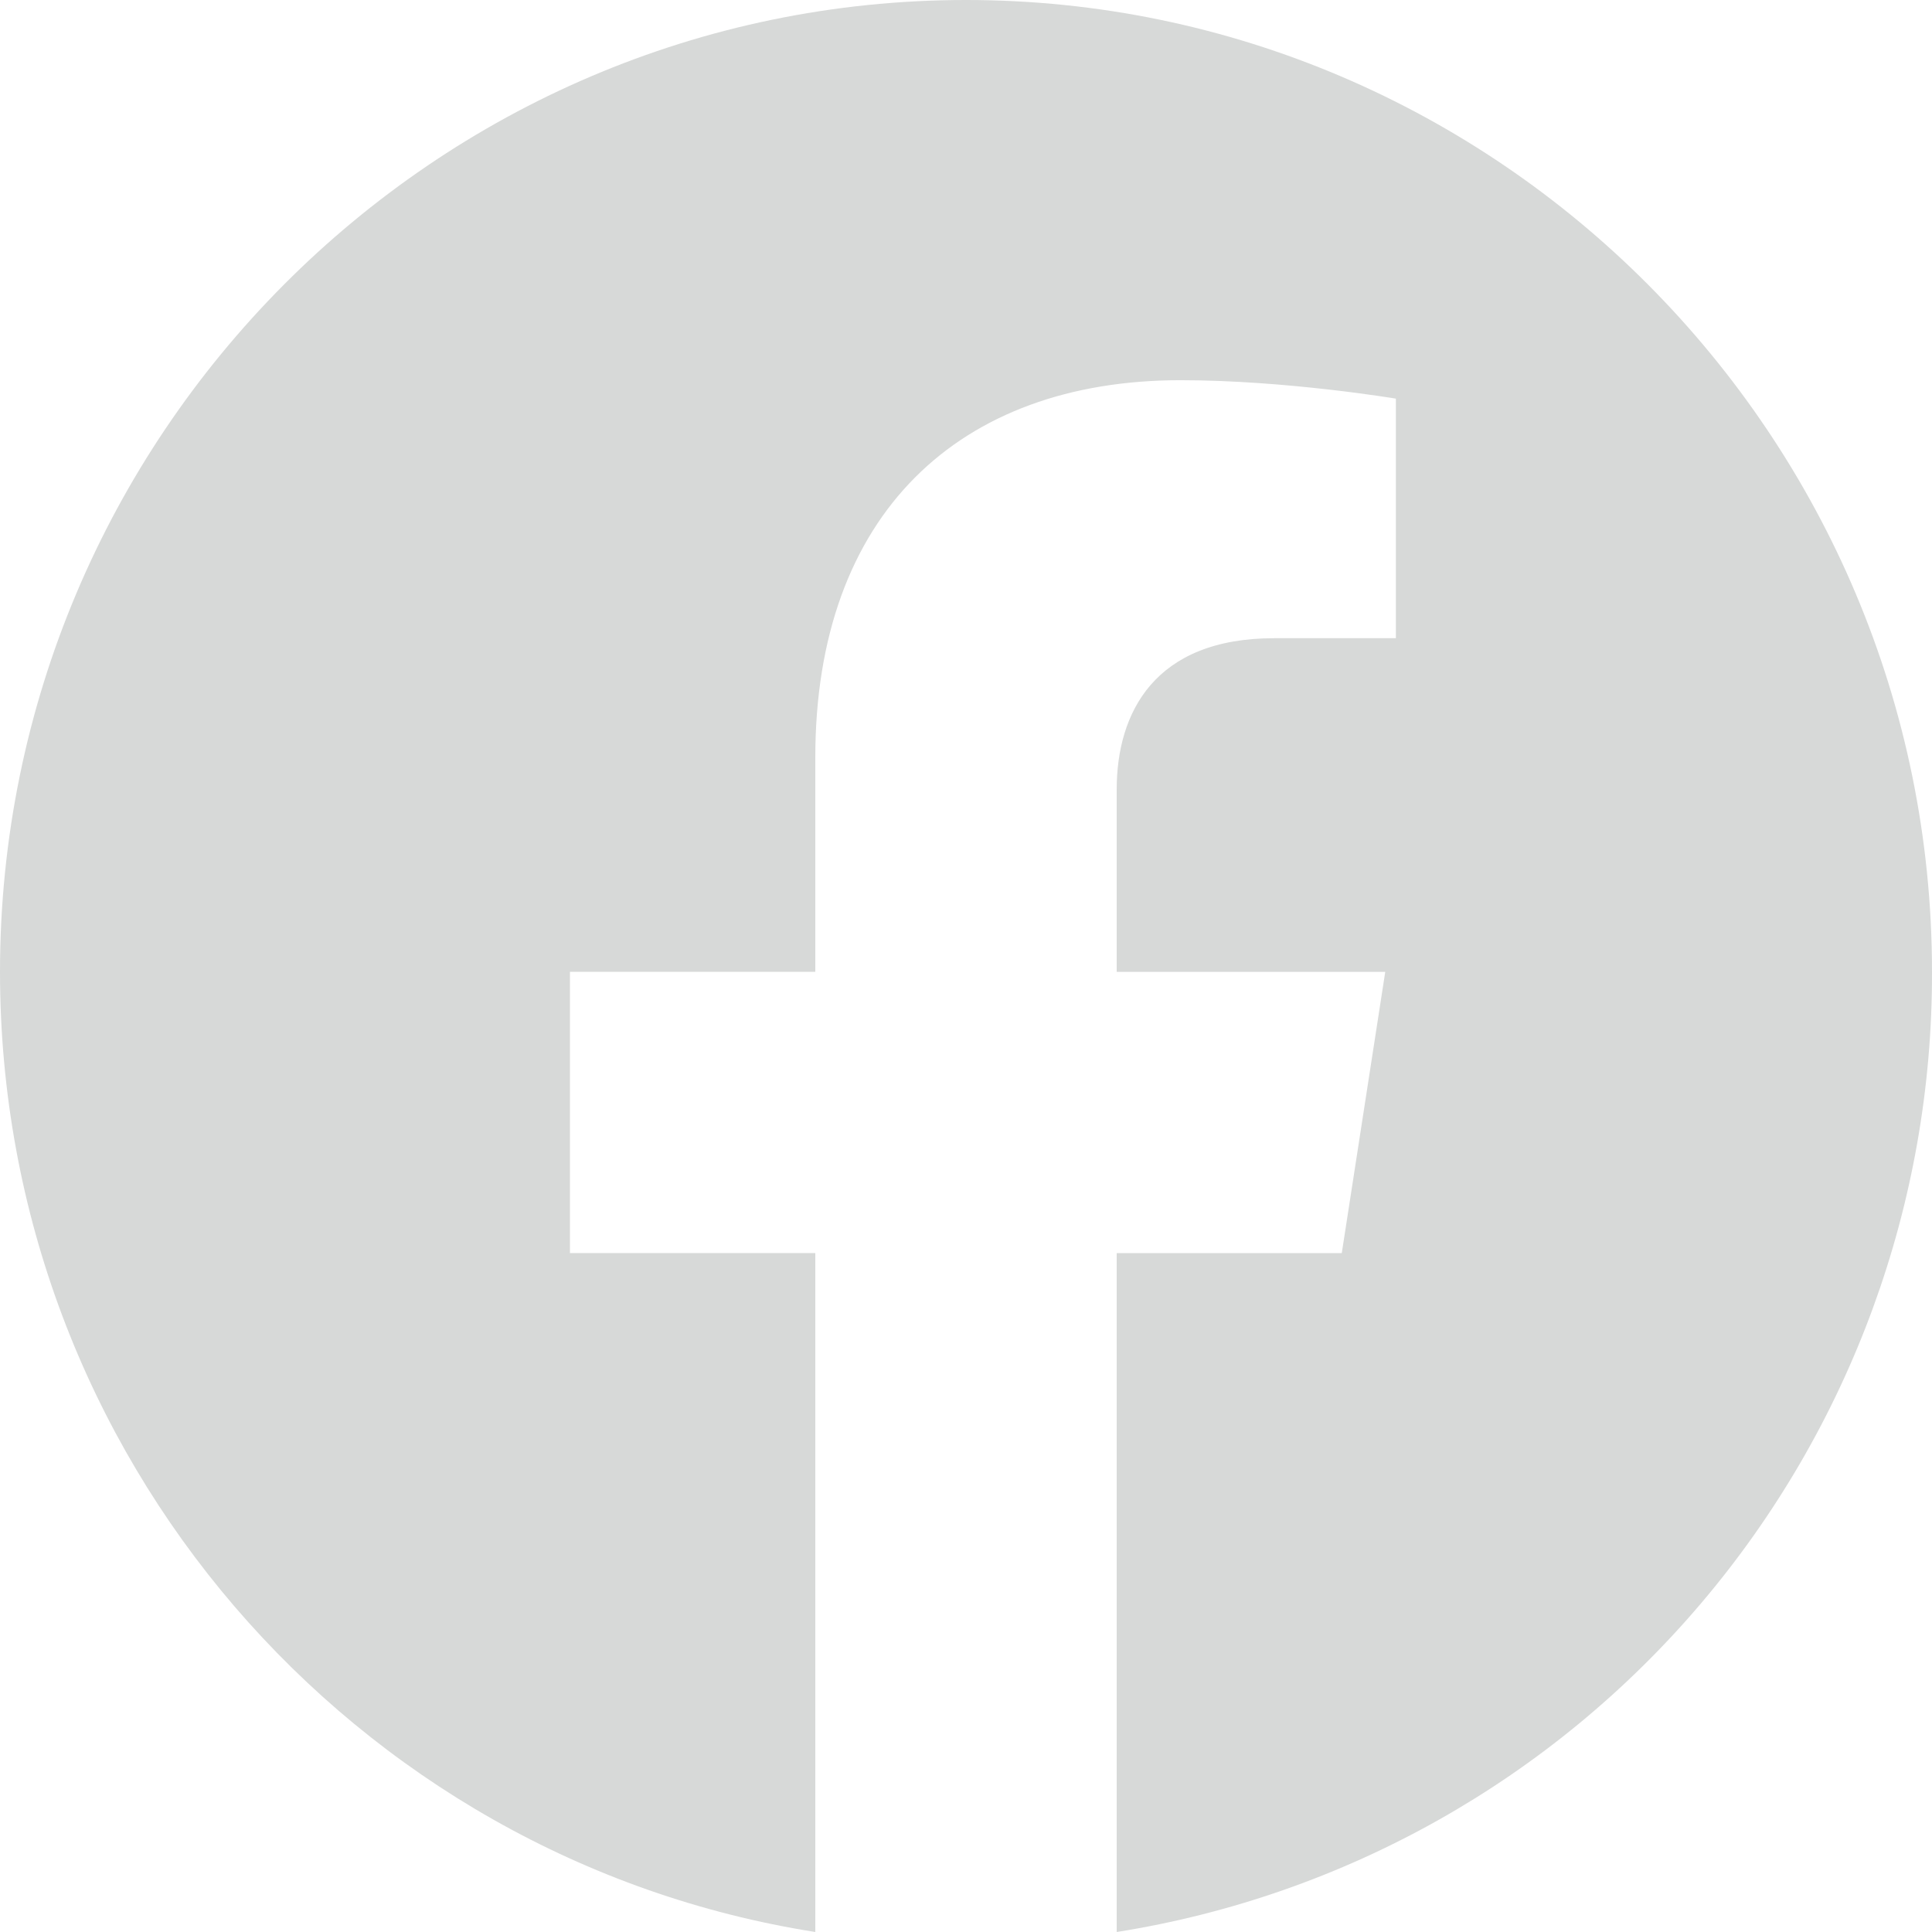
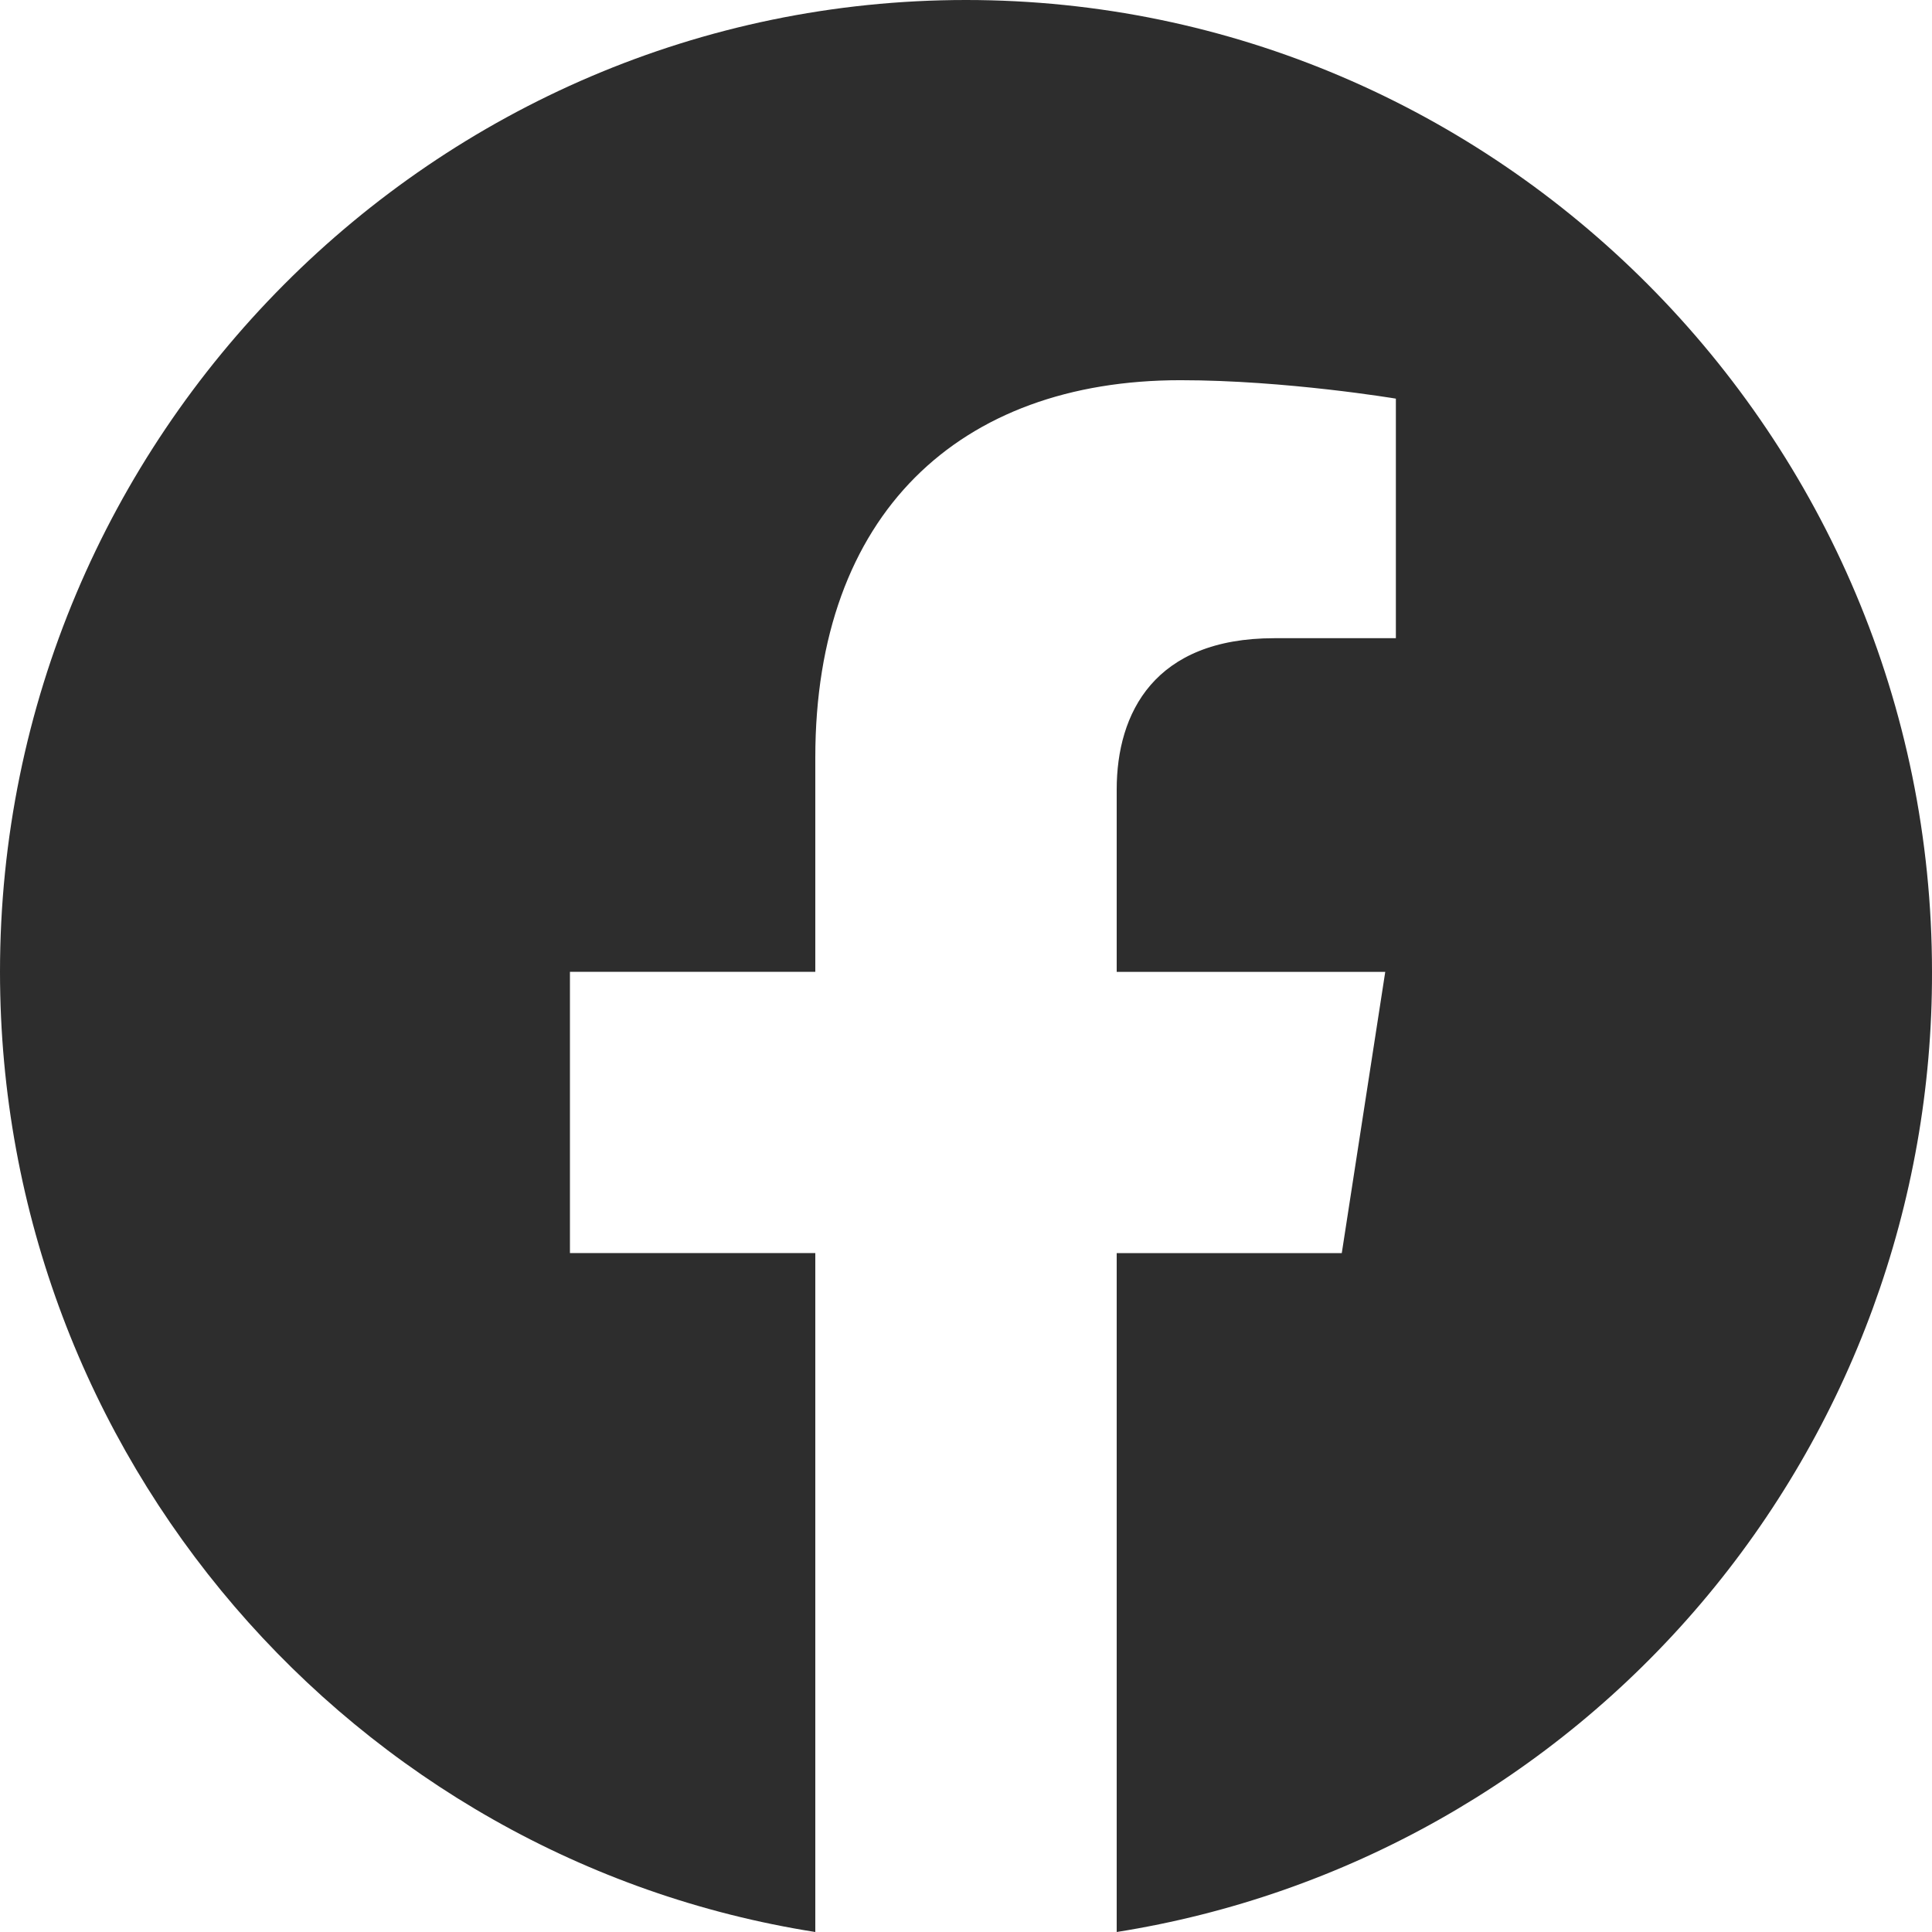
<svg xmlns="http://www.w3.org/2000/svg" fill="#000000" width="800px" height="800px" viewBox="0 0 24 24" version="1.1" id="svg4">
  <defs id="defs8" />
-   <path d="M 12,0 C 5.4,0 0,5.41 0,12.072 0,18.096 4.392,23.096 10.128,24 V 15.566 H 7.08 v -3.494 h 3.048 V 9.41 c 0,-3.024 1.788,-4.687 4.536,-4.687 1.308,0 2.676,0.229 2.676,0.229 V 7.928 H 15.828 c -1.488,0 -1.956,0.928 -1.956,1.88 v 2.265 h 3.336 l -0.54,3.494 H 13.872 V 24 c 2.828,-0.448 5.403,-1.897 7.26,-4.084 1.857,-2.187 2.875,-4.969 2.868,-7.843 C 24,5.41 18.6,0 12,0 Z" id="path2" style="stroke-width:1.202;fill:#d7d9d8;fill-opacity:1" />
+   <path d="M 12,0 C 5.4,0 0,5.41 0,12.072 0,18.096 4.392,23.096 10.128,24 V 15.566 H 7.08 v -3.494 h 3.048 V 9.41 c 0,-3.024 1.788,-4.687 4.536,-4.687 1.308,0 2.676,0.229 2.676,0.229 V 7.928 H 15.828 c -1.488,0 -1.956,0.928 -1.956,1.88 v 2.265 h 3.336 l -0.54,3.494 H 13.872 V 24 c 2.828,-0.448 5.403,-1.897 7.26,-4.084 1.857,-2.187 2.875,-4.969 2.868,-7.843 C 24,5.41 18.6,0 12,0 Z" id="path2" style="stroke-width:1.202;fill:#2d2d2d;fill-opacity:1" />
</svg>
